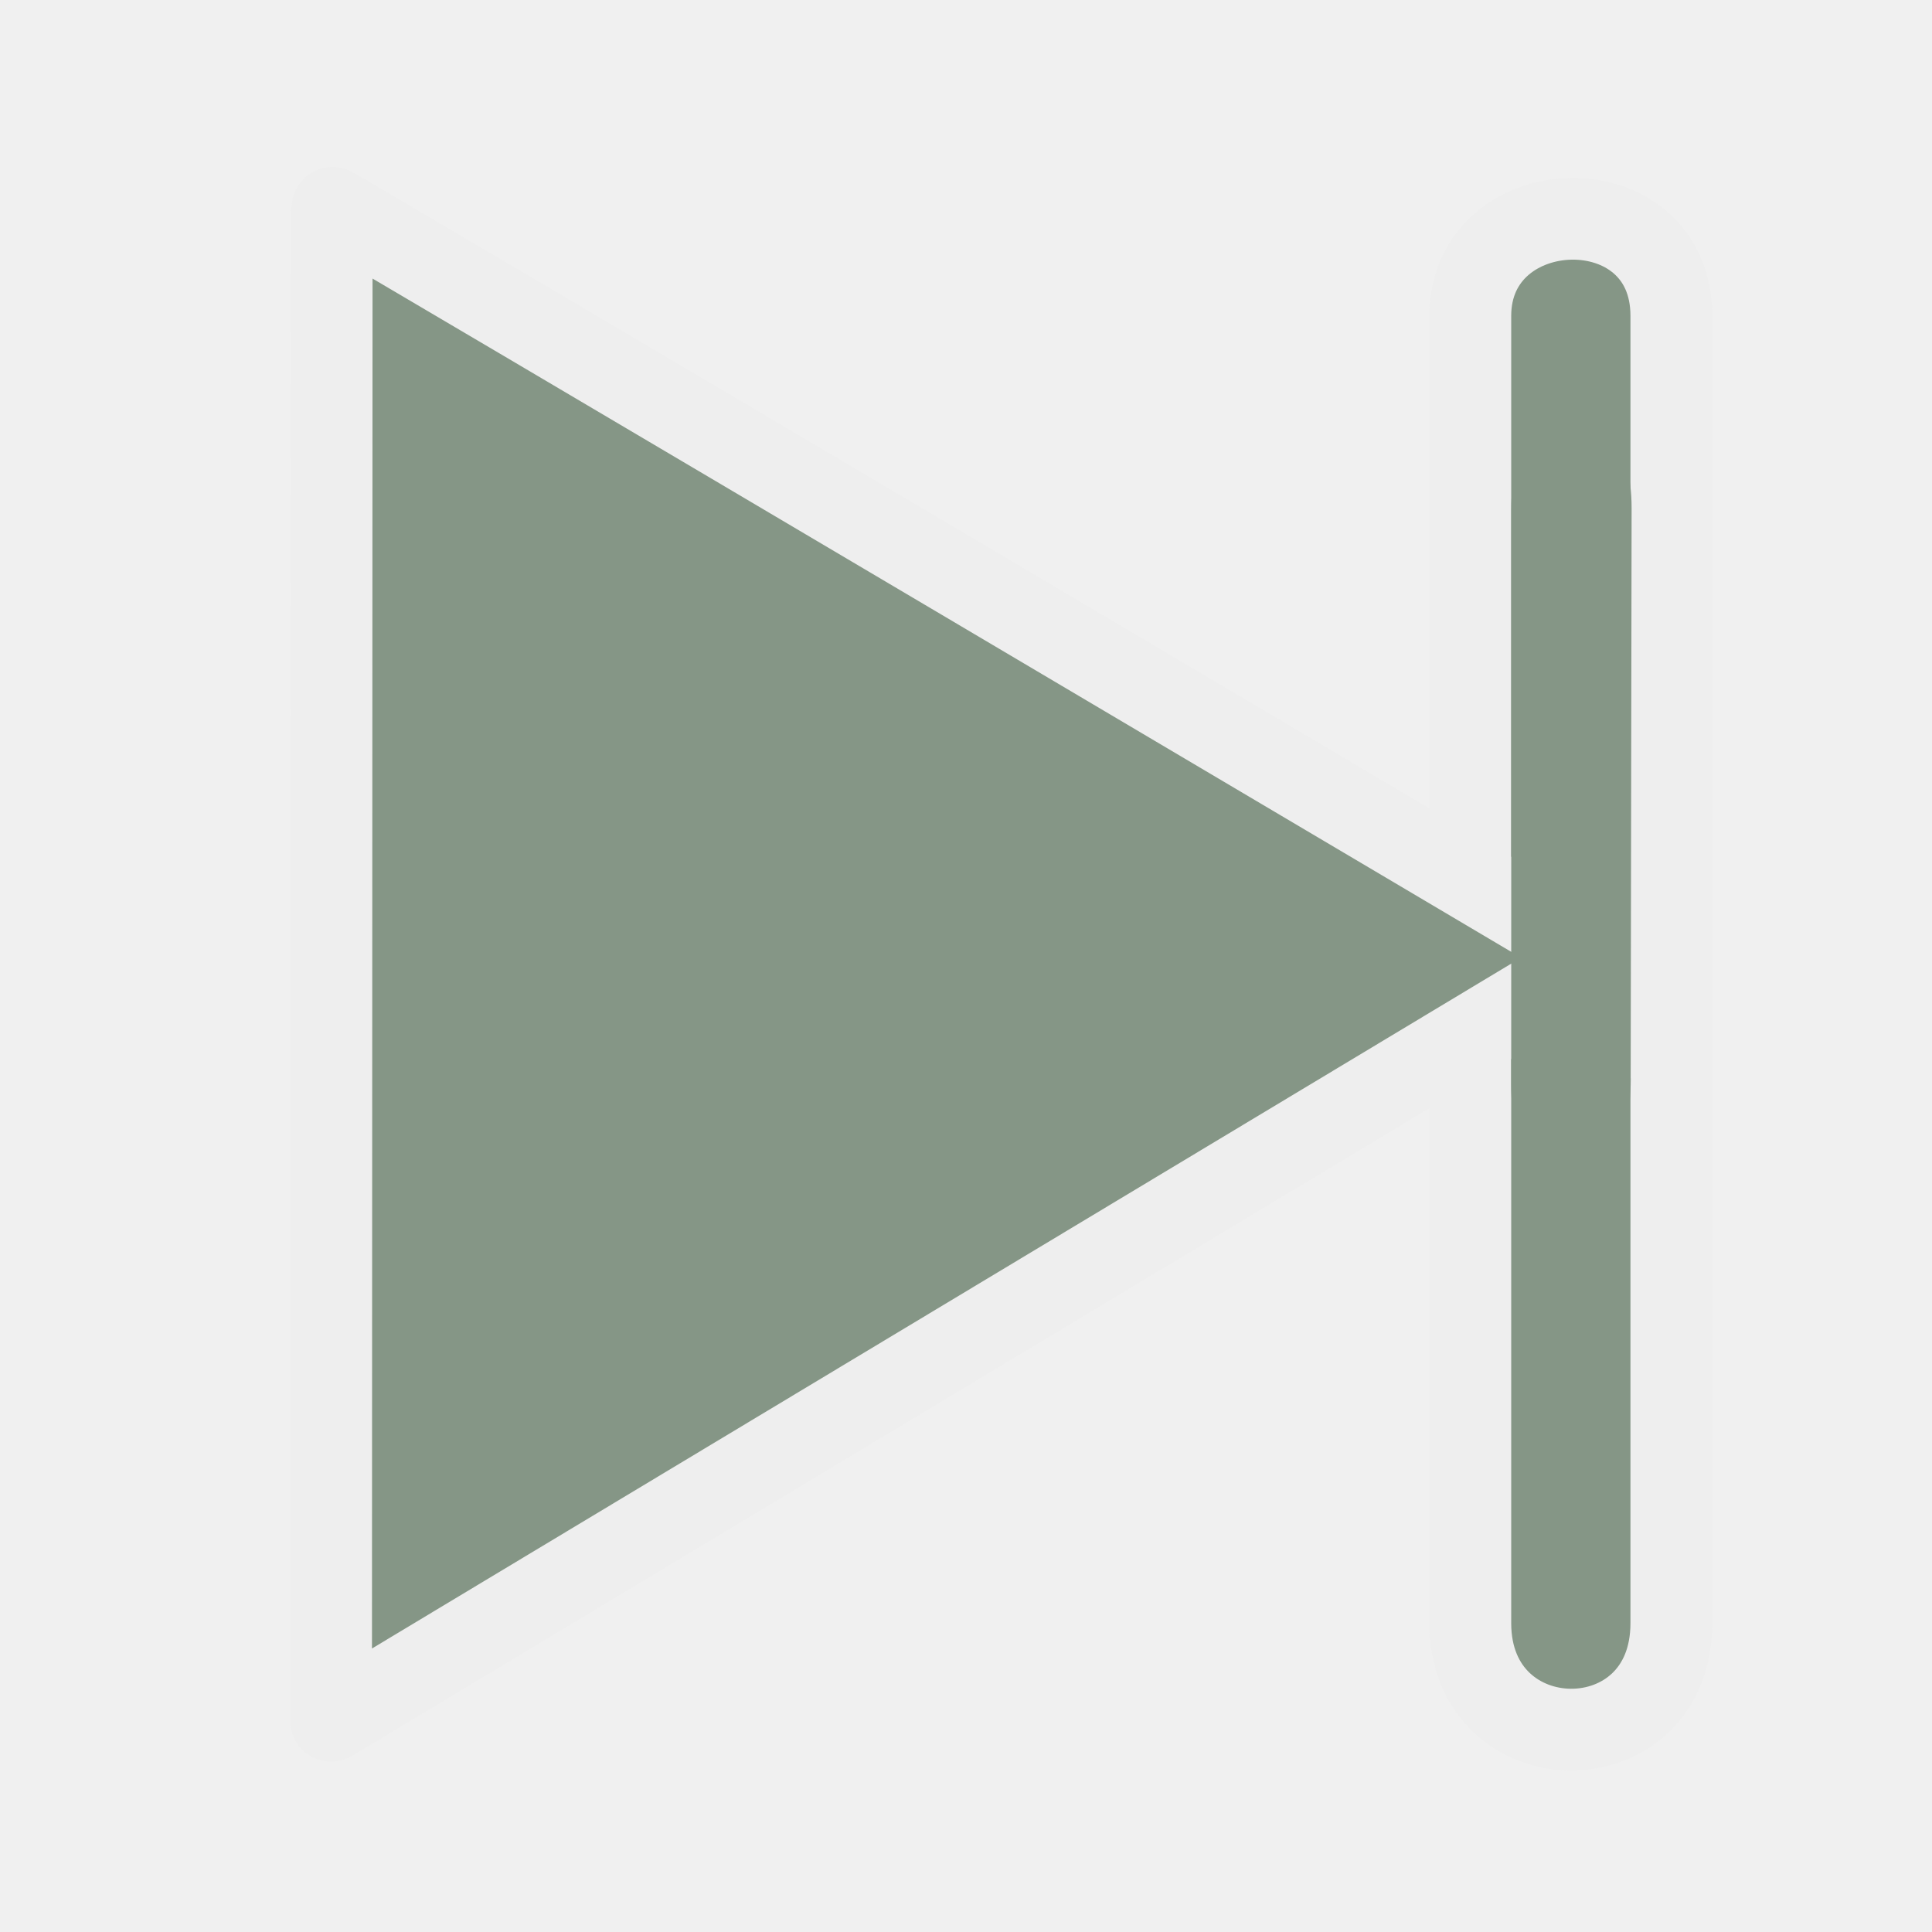
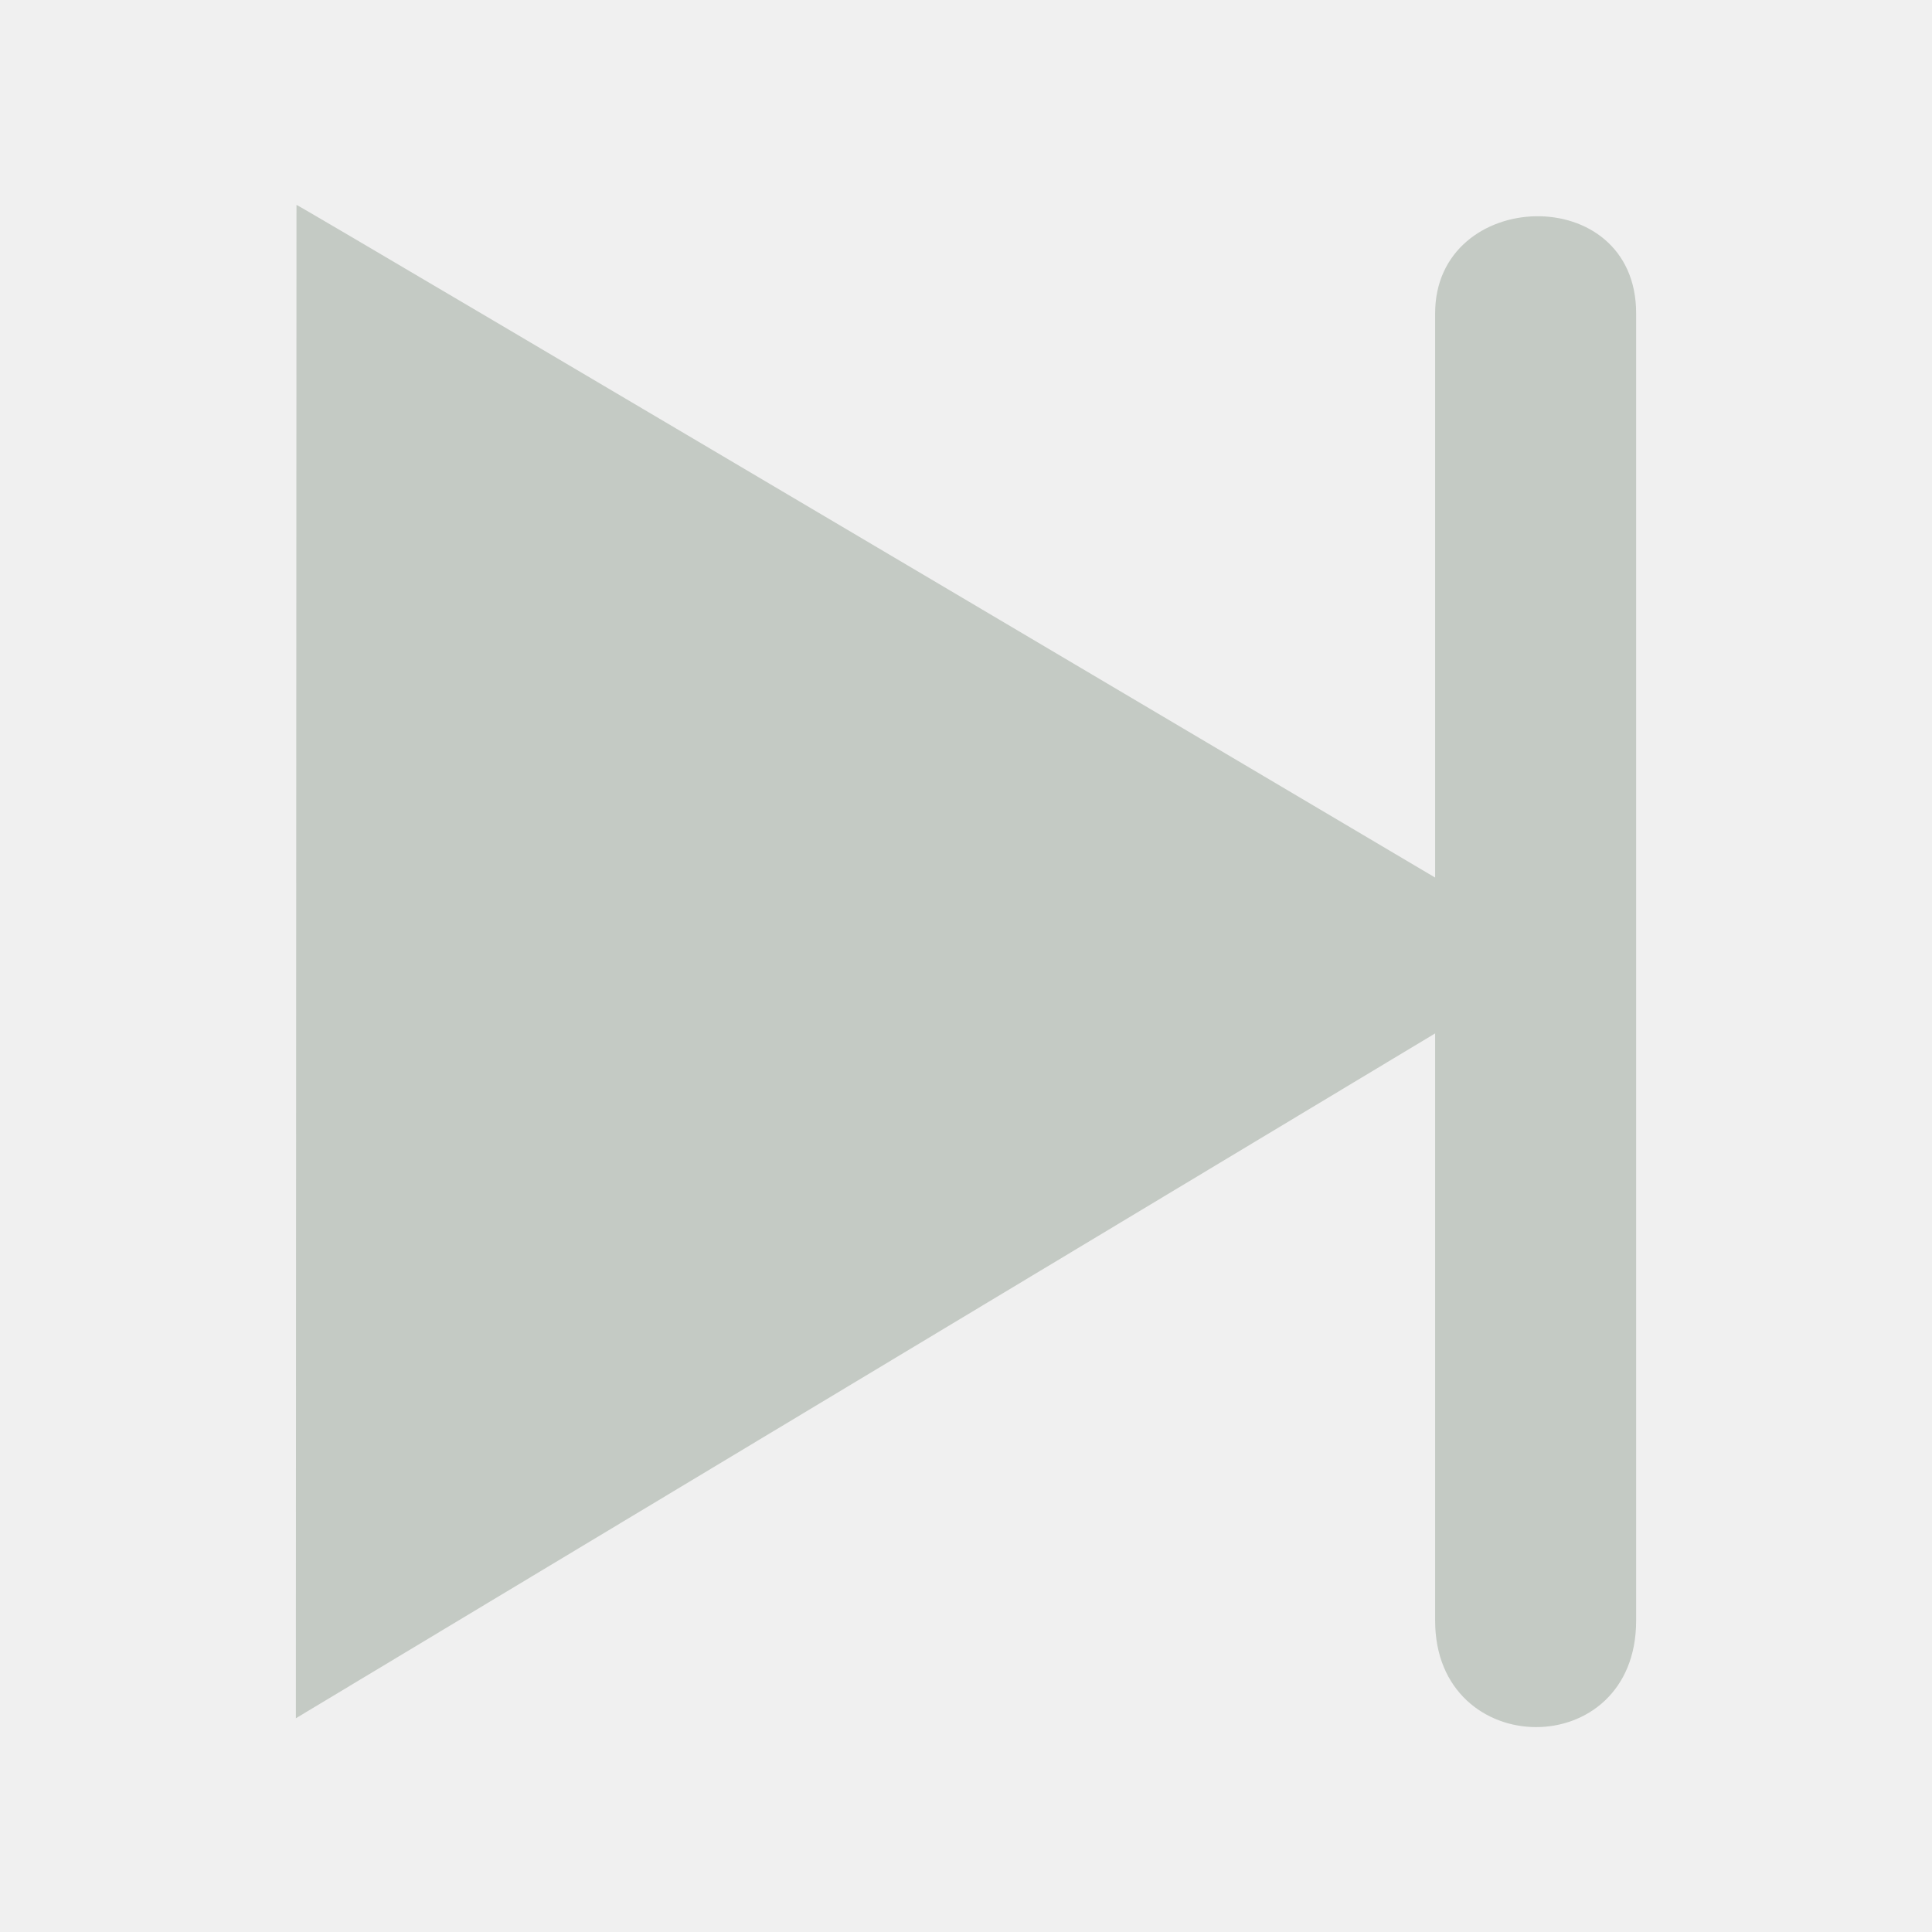
<svg xmlns="http://www.w3.org/2000/svg" width="25mm" height="25mm" viewBox="0 0 25 25" version="1.1" id="svg1">
  <defs id="defs1" />
-   <g id="layer1">
-     <path style="fill:#859686;fill-opacity:1;stroke:#eeeeee;stroke-width:1.058;stroke-linecap:butt;stroke-linejoin:miter;stroke-dasharray:none;stroke-opacity:1" d="m 21.627,21.004 0,-16.917 c 0,-1.721 -2.601,-1.628 -2.601,0 l 0,16.917 c 0,1.824 2.601,1.849 2.601,0 z" id="path2" />
-     <path style="fill:#859686;fill-opacity:1;stroke:#eeeeee;stroke-width:1.058;stroke-linecap:round;stroke-linejoin:round;stroke-dasharray:none;stroke-opacity:1" d="M 4.284,22.267 20.716,12.389 c 0,0 -16.439,-9.735 -16.424,-9.705 z" id="path1" />
-     <path style="fill:#859686;fill-opacity:1;stroke:#ffffff;stroke-width:1.058;stroke-linecap:butt;stroke-linejoin:miter;stroke-dasharray:none;stroke-opacity:0" d="m 21.101,13.953 0.012,-7.375 c 0,-1.721 -1.557,-1.621 -1.557,0.007 l -0.001,7.449 c 0,1.824 1.547,1.768 1.547,-0.081 z" id="path3" />
+   <g id="layer1" transform="translate(-0.4553998,-0.03268498)">
+     <path style="fill:#c4cac4;fill-opacity:1;stroke:none;stroke-width:1.058;stroke-linecap:butt;stroke-linejoin:miter;stroke-dasharray:none;stroke-opacity:1" d="M 21.627,21.004 V 4.087 c 0,-1.721 -2.601,-1.628 -2.601,0 v 16.917 c 0,1.824 2.601,1.849 2.601,0 z" id="path2" />
+     <path style="fill:#c4cac4;fill-opacity:1;stroke:none;stroke-width:1.058;stroke-linecap:round;stroke-linejoin:round;stroke-dasharray:none;stroke-opacity:1" d="M 4.284,22.267 20.716,12.389 c 0,0 -16.439,-9.735 -16.424,-9.705 z" id="path1" />
  </g>
</svg>
